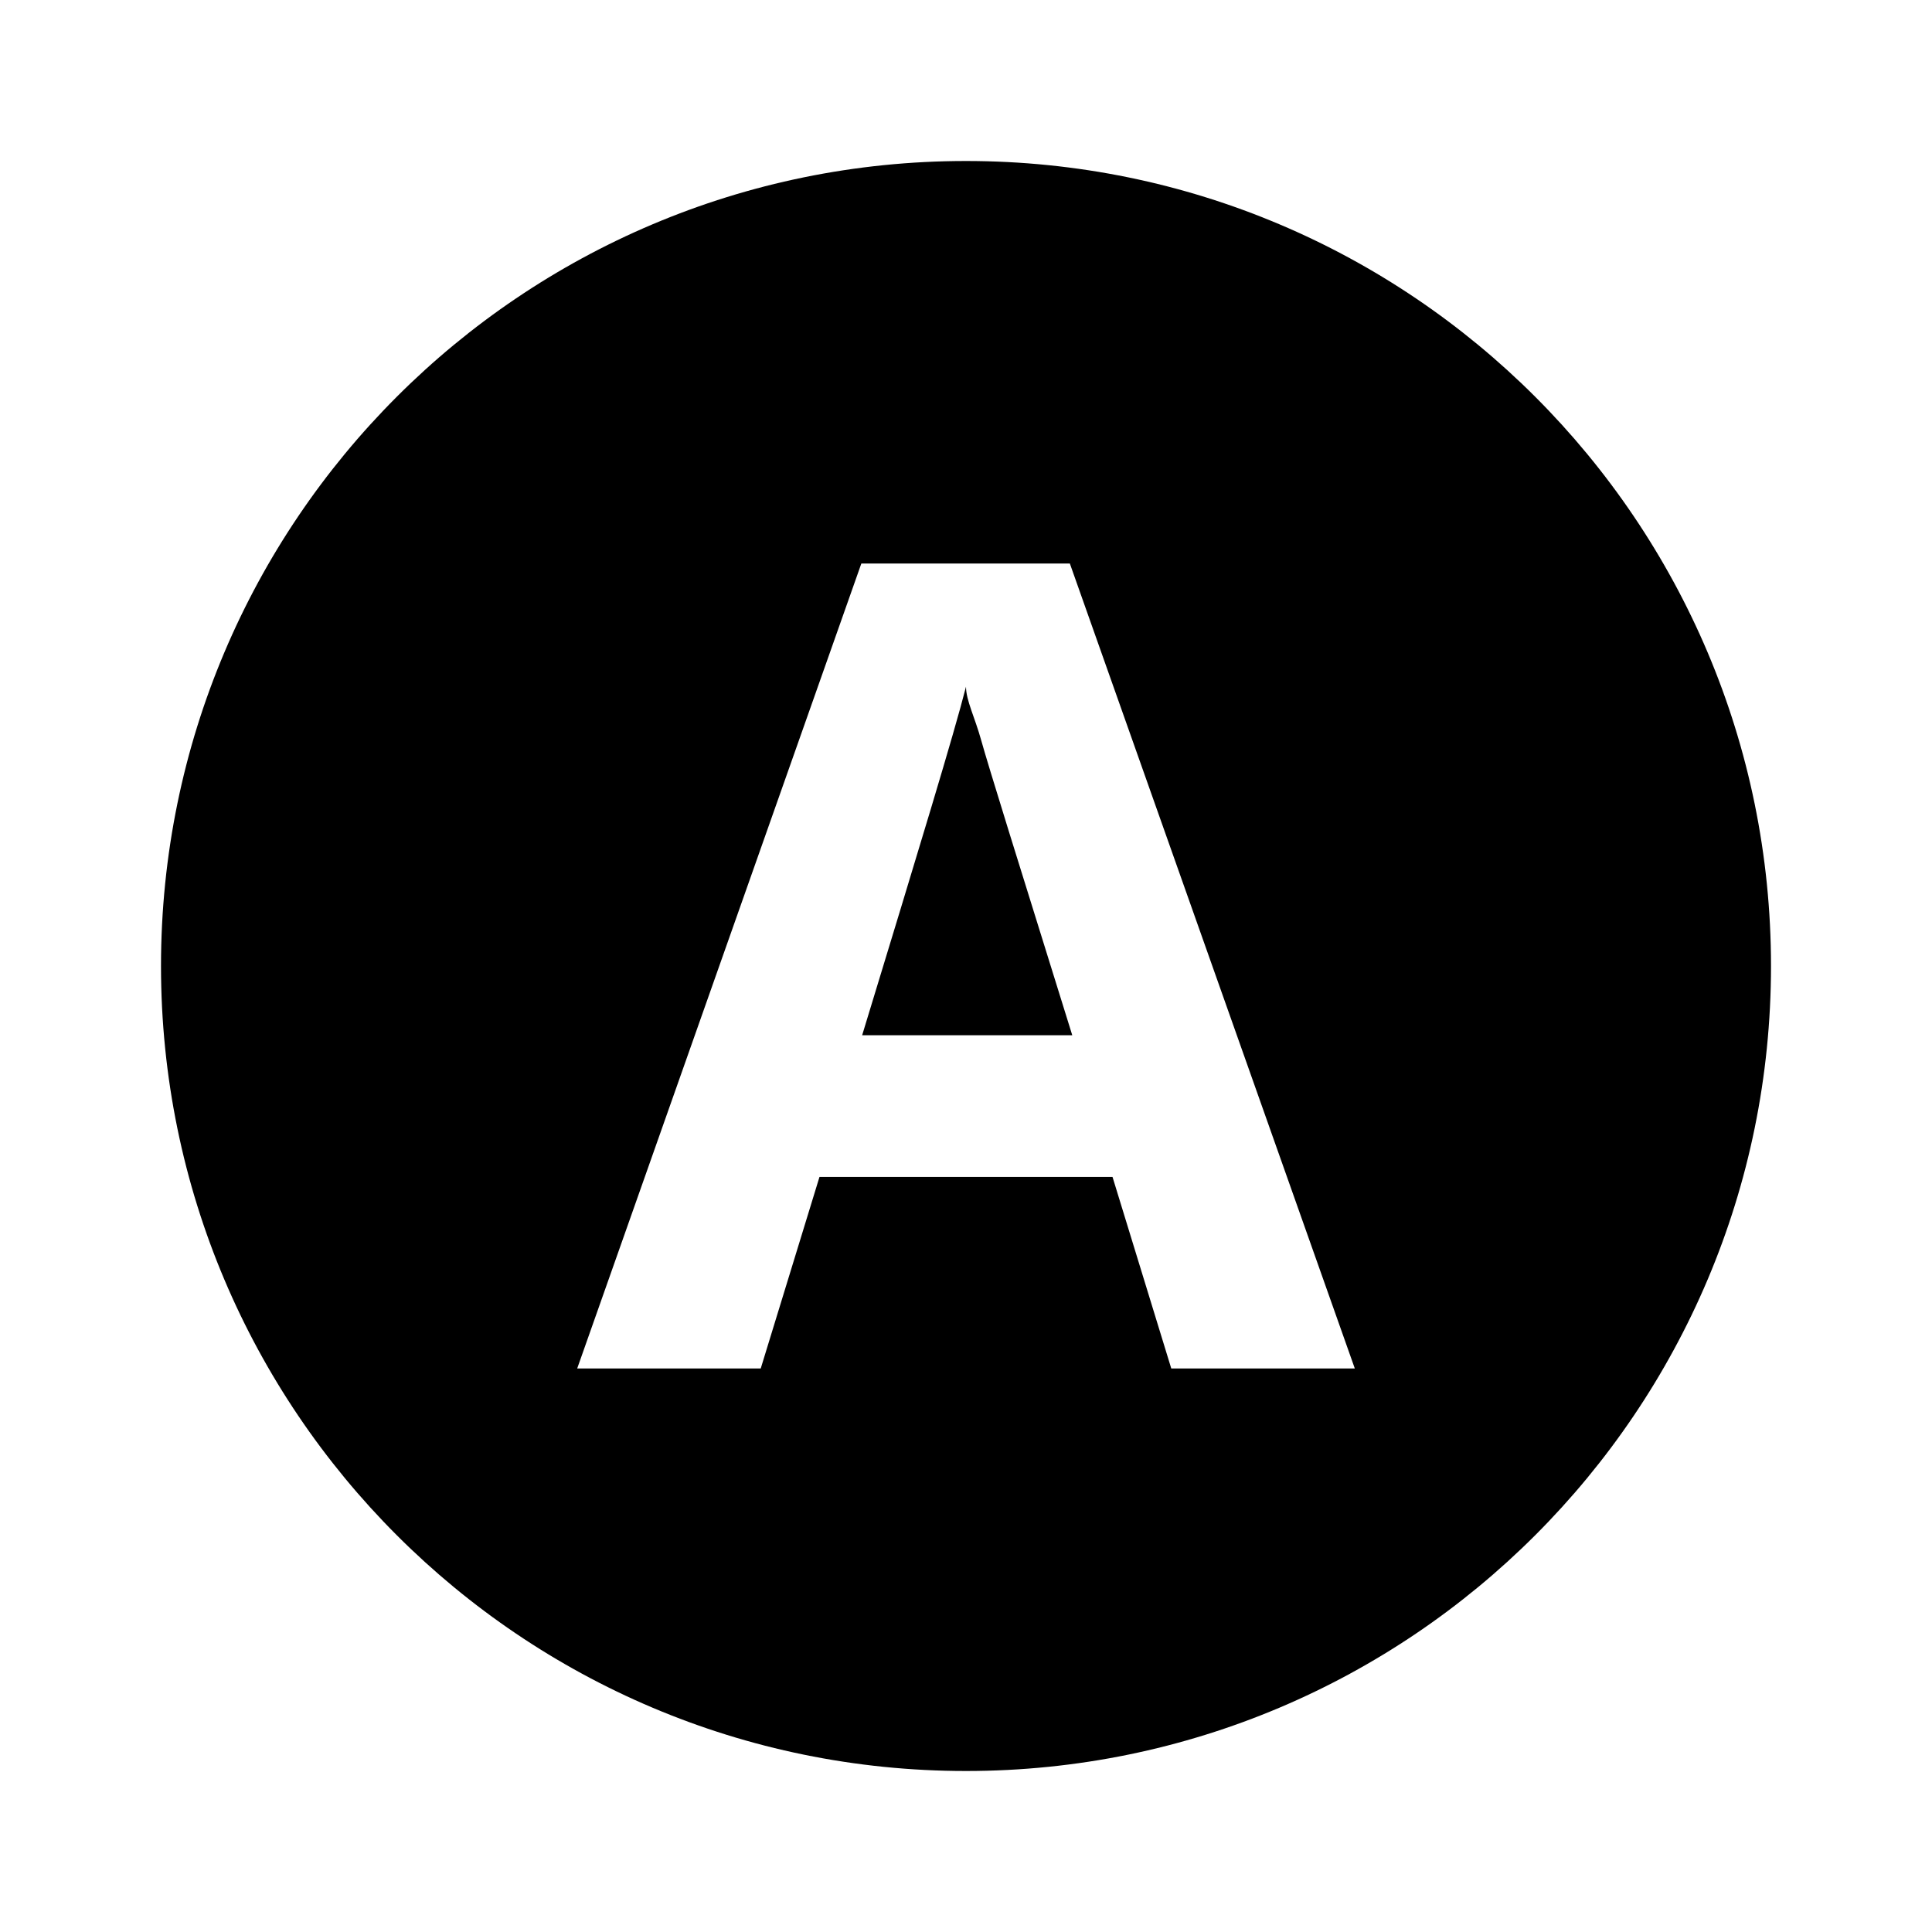
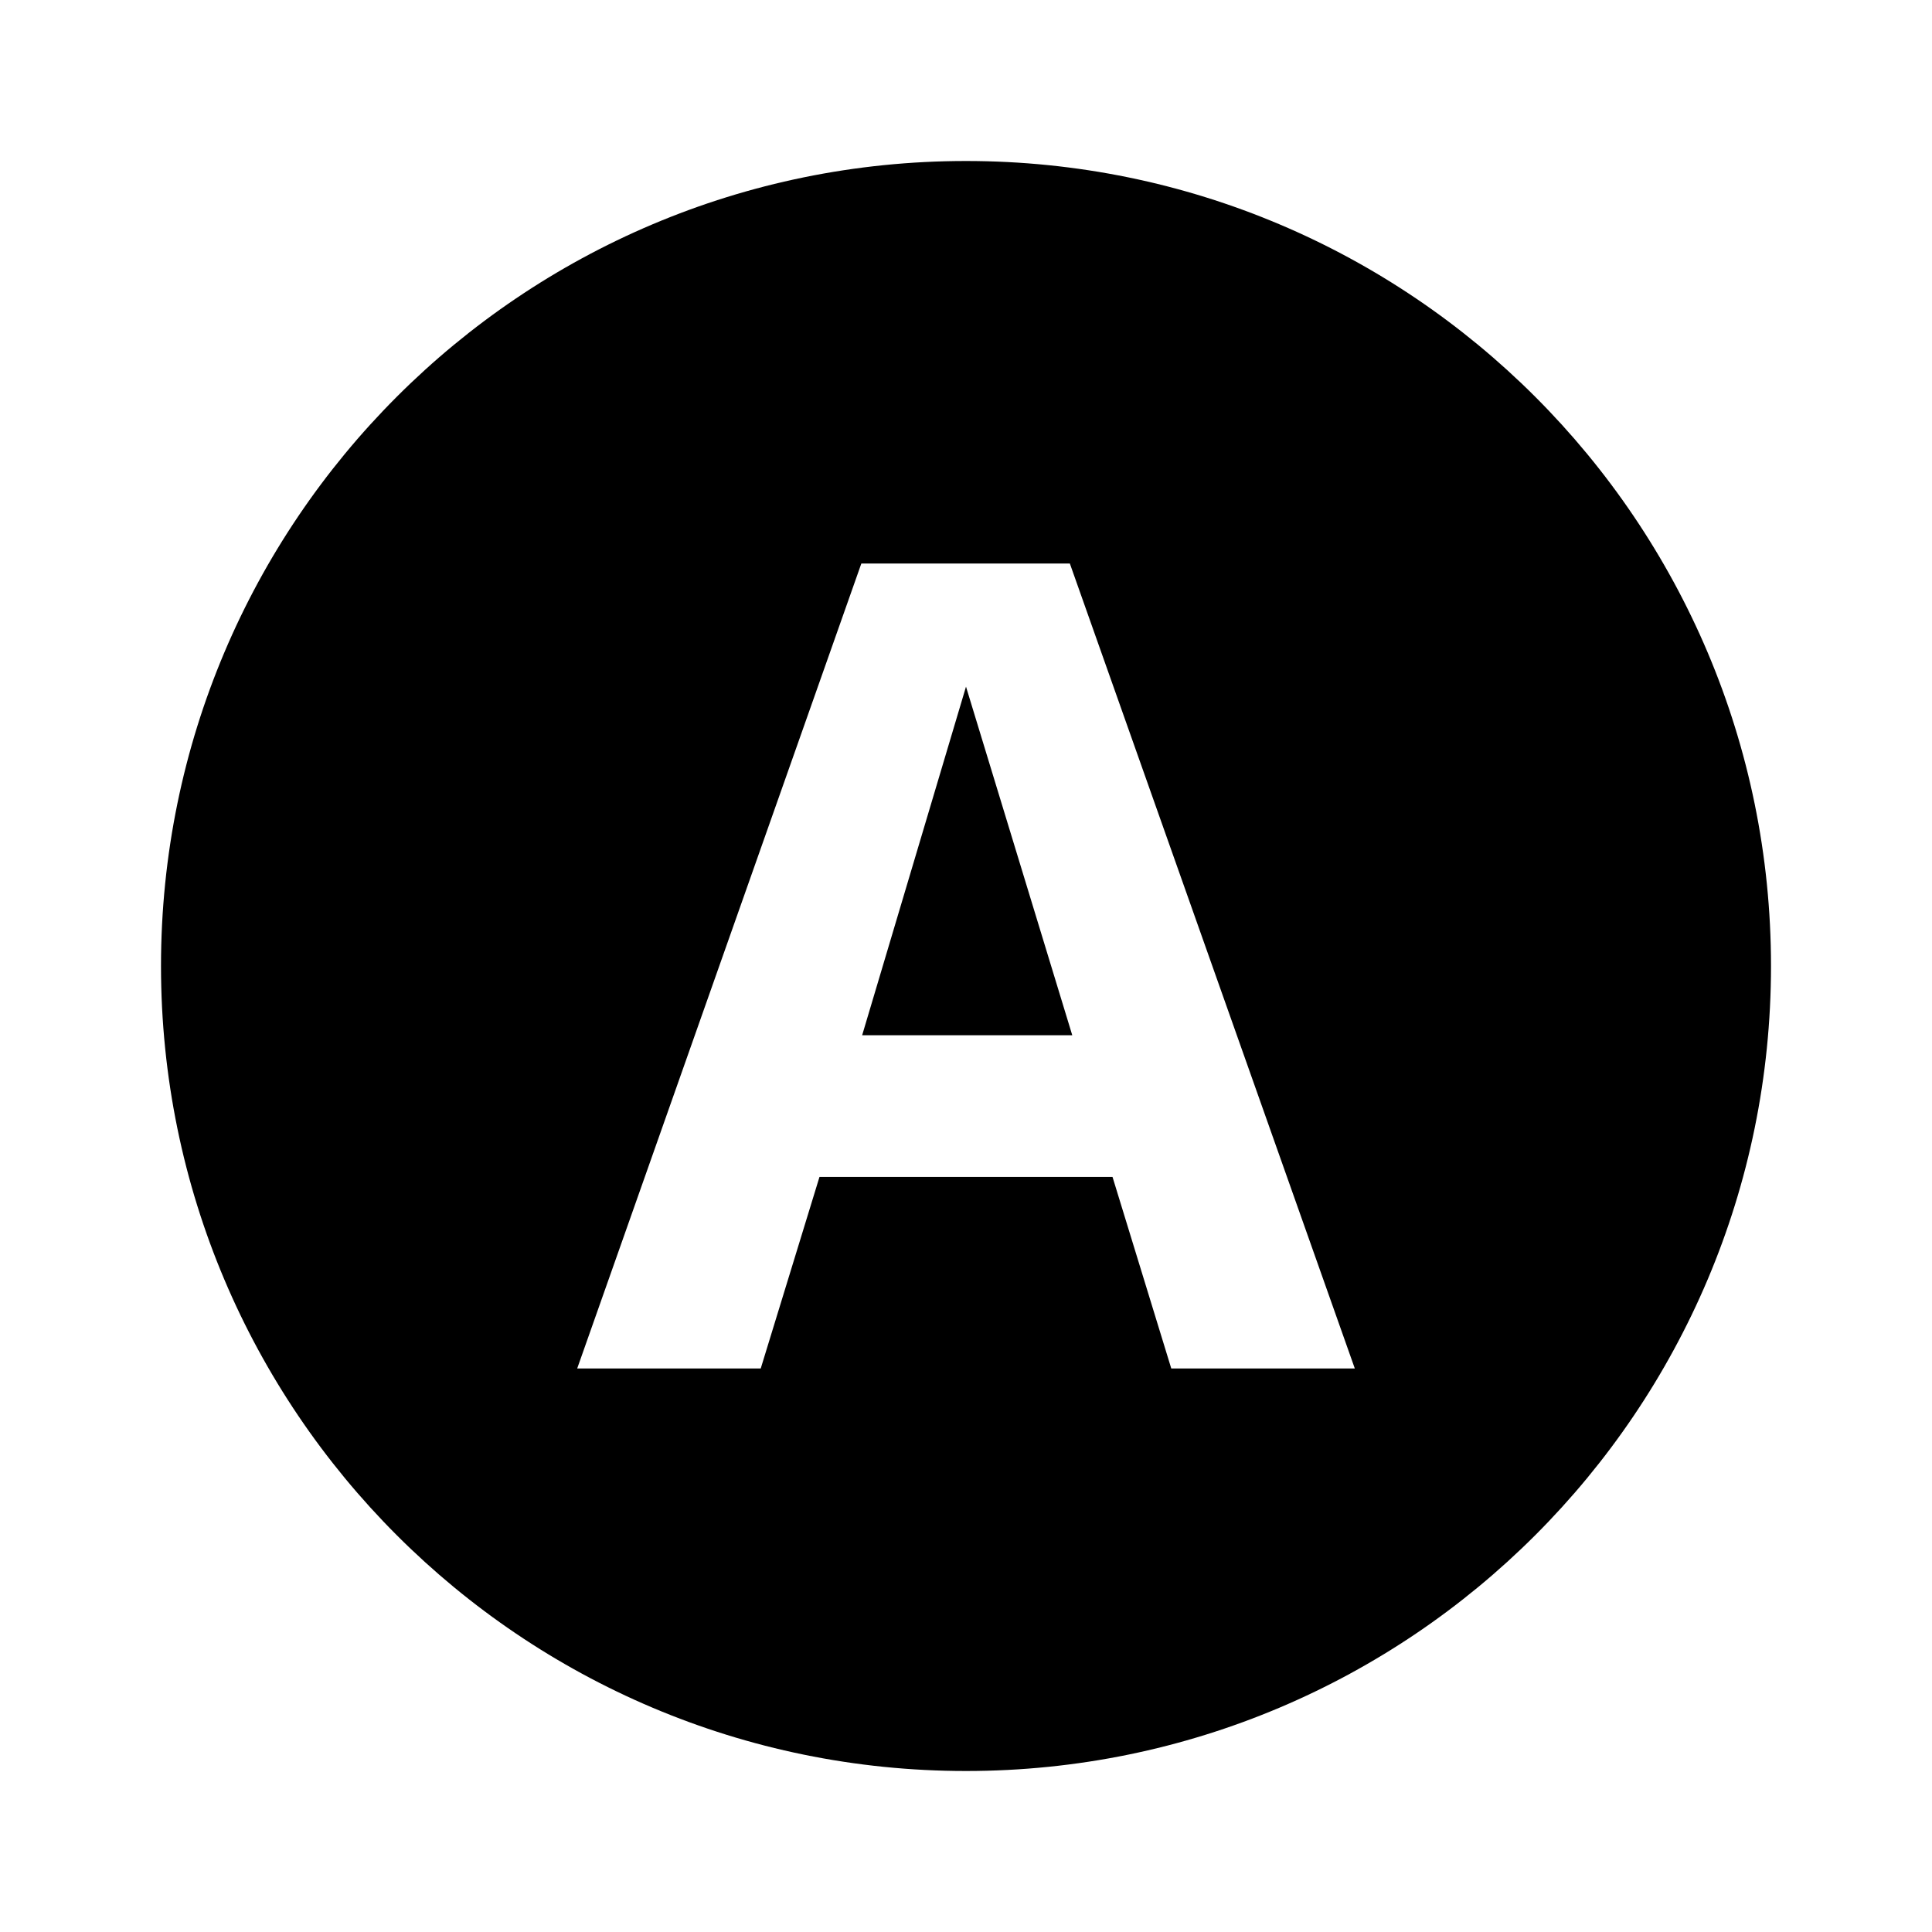
<svg xmlns="http://www.w3.org/2000/svg" width="24" height="24" viewBox="0 0 24 24">
-   <path fill="none" d="M0 0h24v24H0z" />
-   <path d="M12 8.53c-.15.59-.58 2-1.29 4.33h2.61c-.67-2.15-1.05-3.37-1.13-3.66S12 8.7 12 8.53z" />
-   <path d="M12 2a10 10 0 1 0 10 10A10 10 0 0 0 12 2zm2.55 15l-.73-2.38h-3.64L9.45 17H7.17L10.7 7h2.59l3.54 10z" />
+   <path d="M12 8.53l-1.29 4.33h2.61L12 8.53z" />
+   <path d="M12 2a10 10 0 1 0 0 20 10 10 0 0 0 0-20zm2.55 15l-.73-2.38h-3.64L9.45 17H7.17L10.7 7h2.59l3.54 10h-2.28z" />
</svg>
